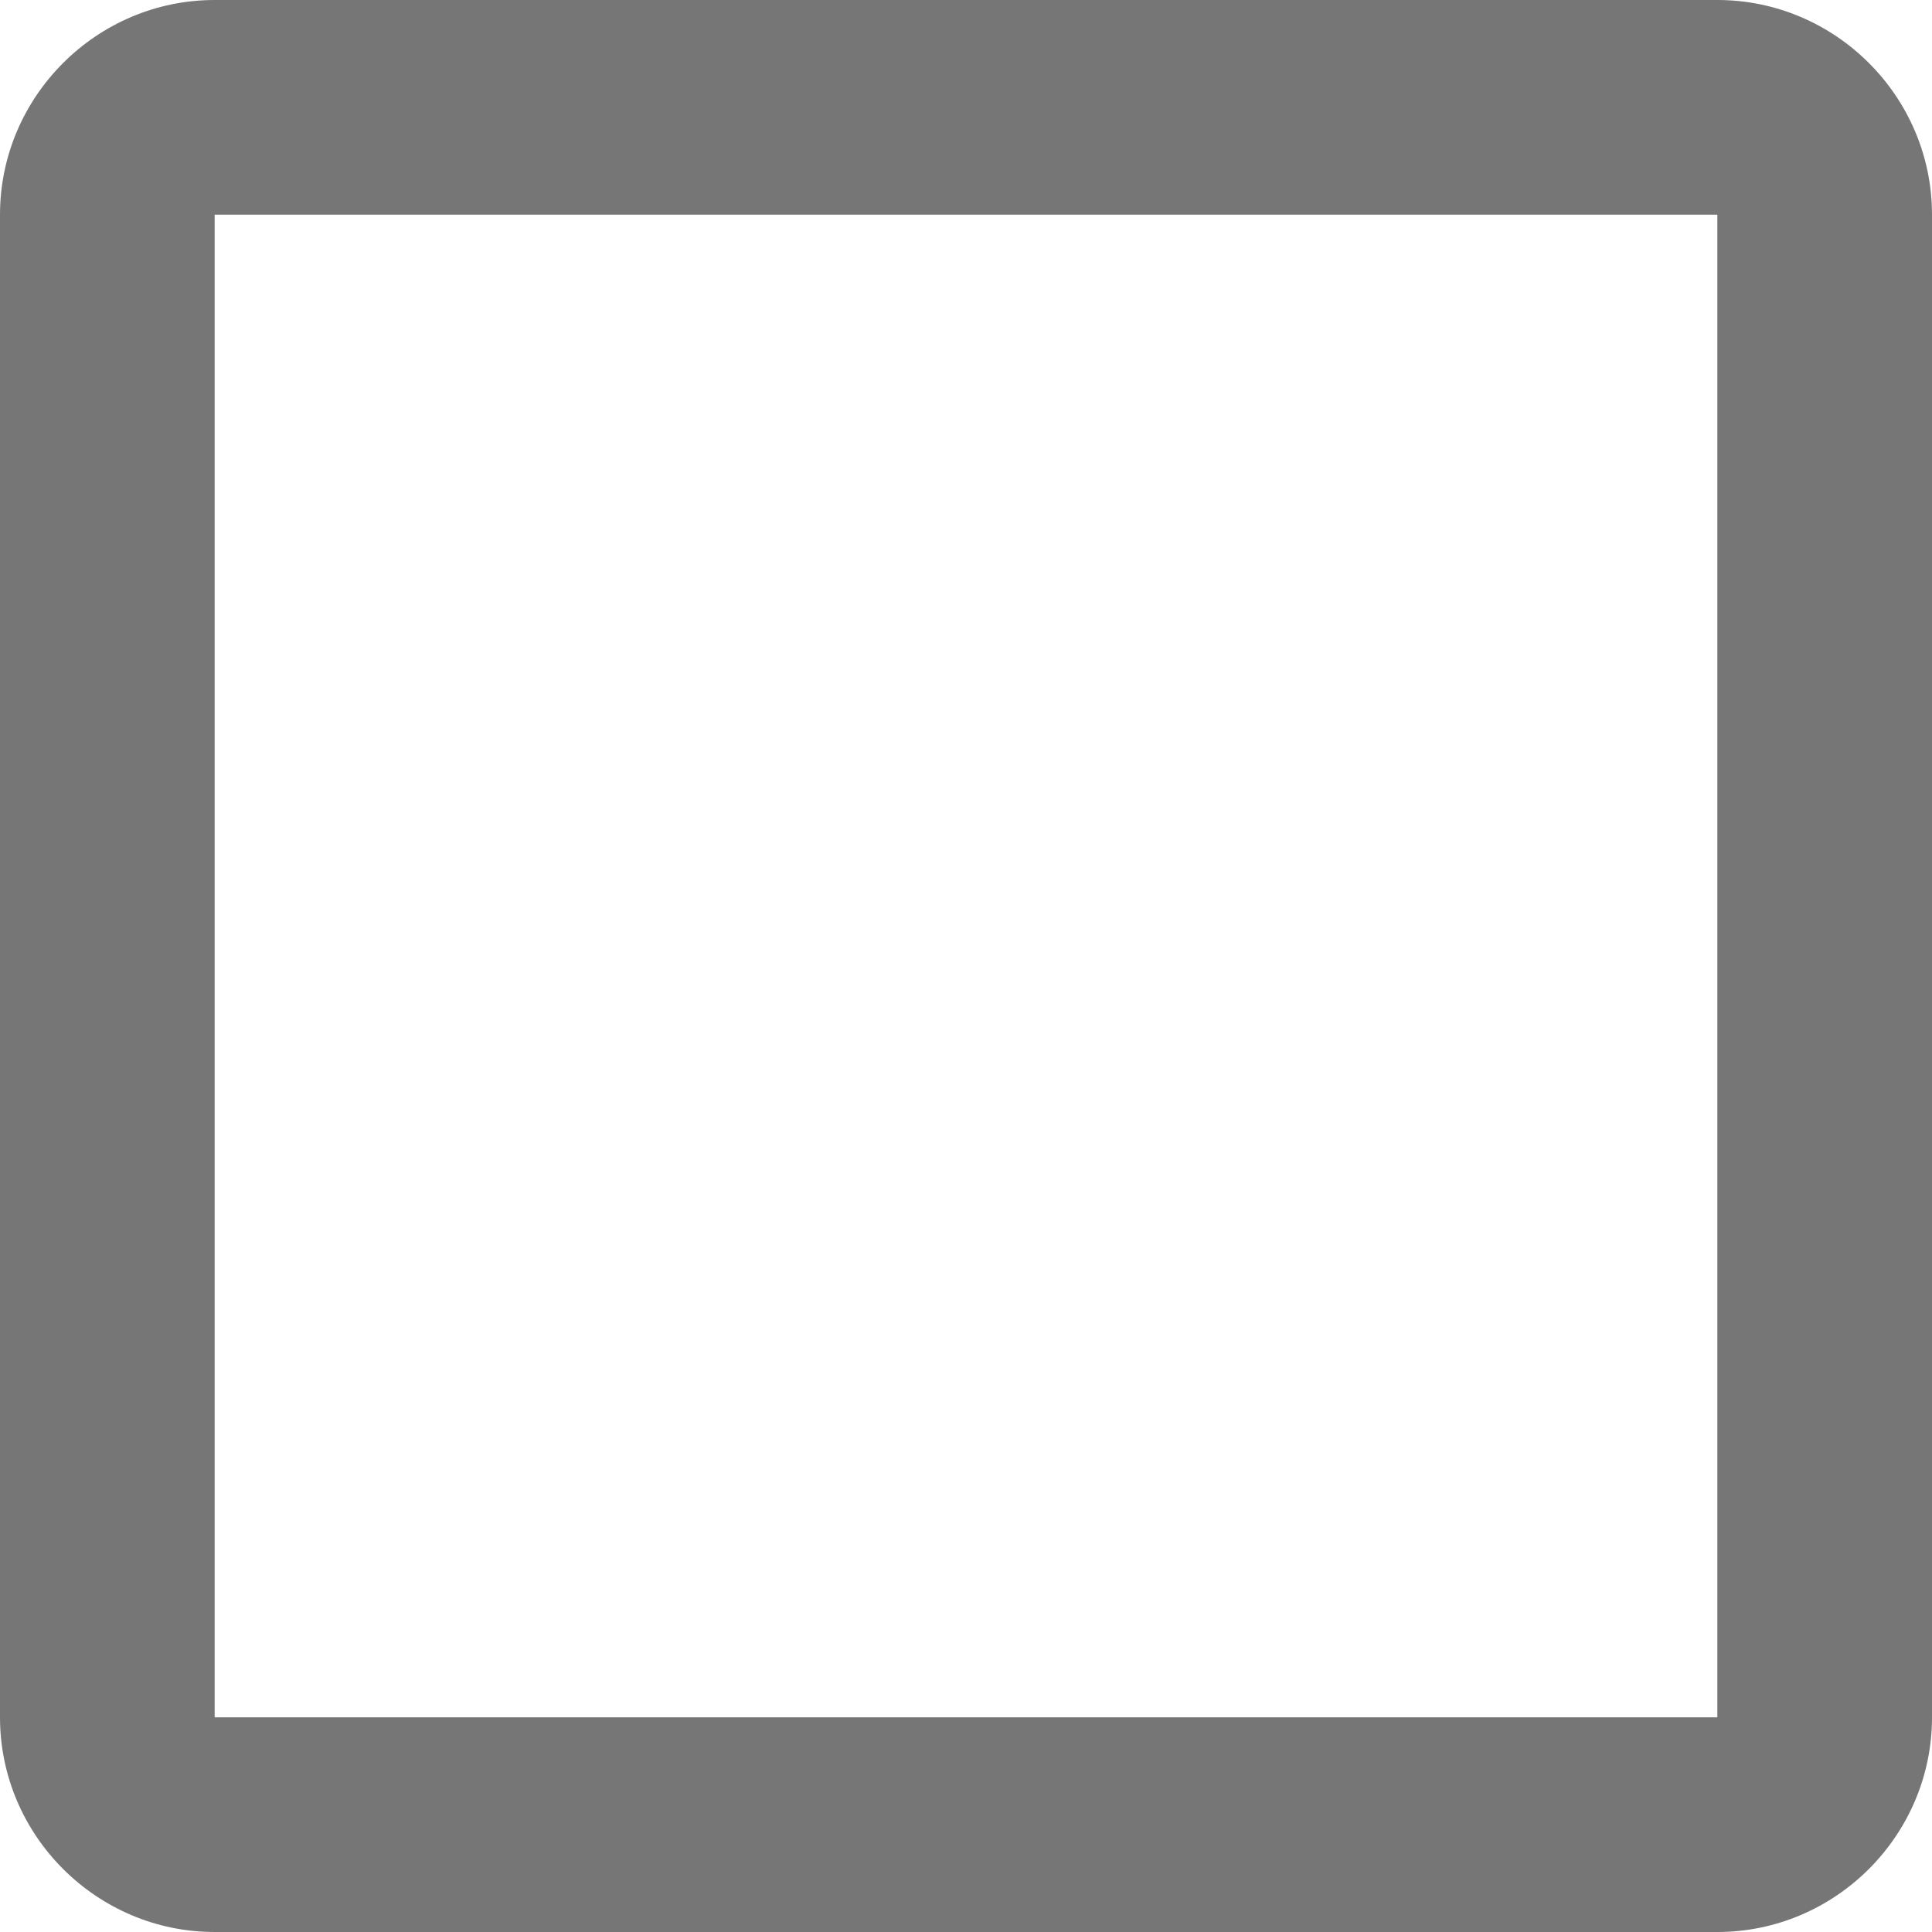
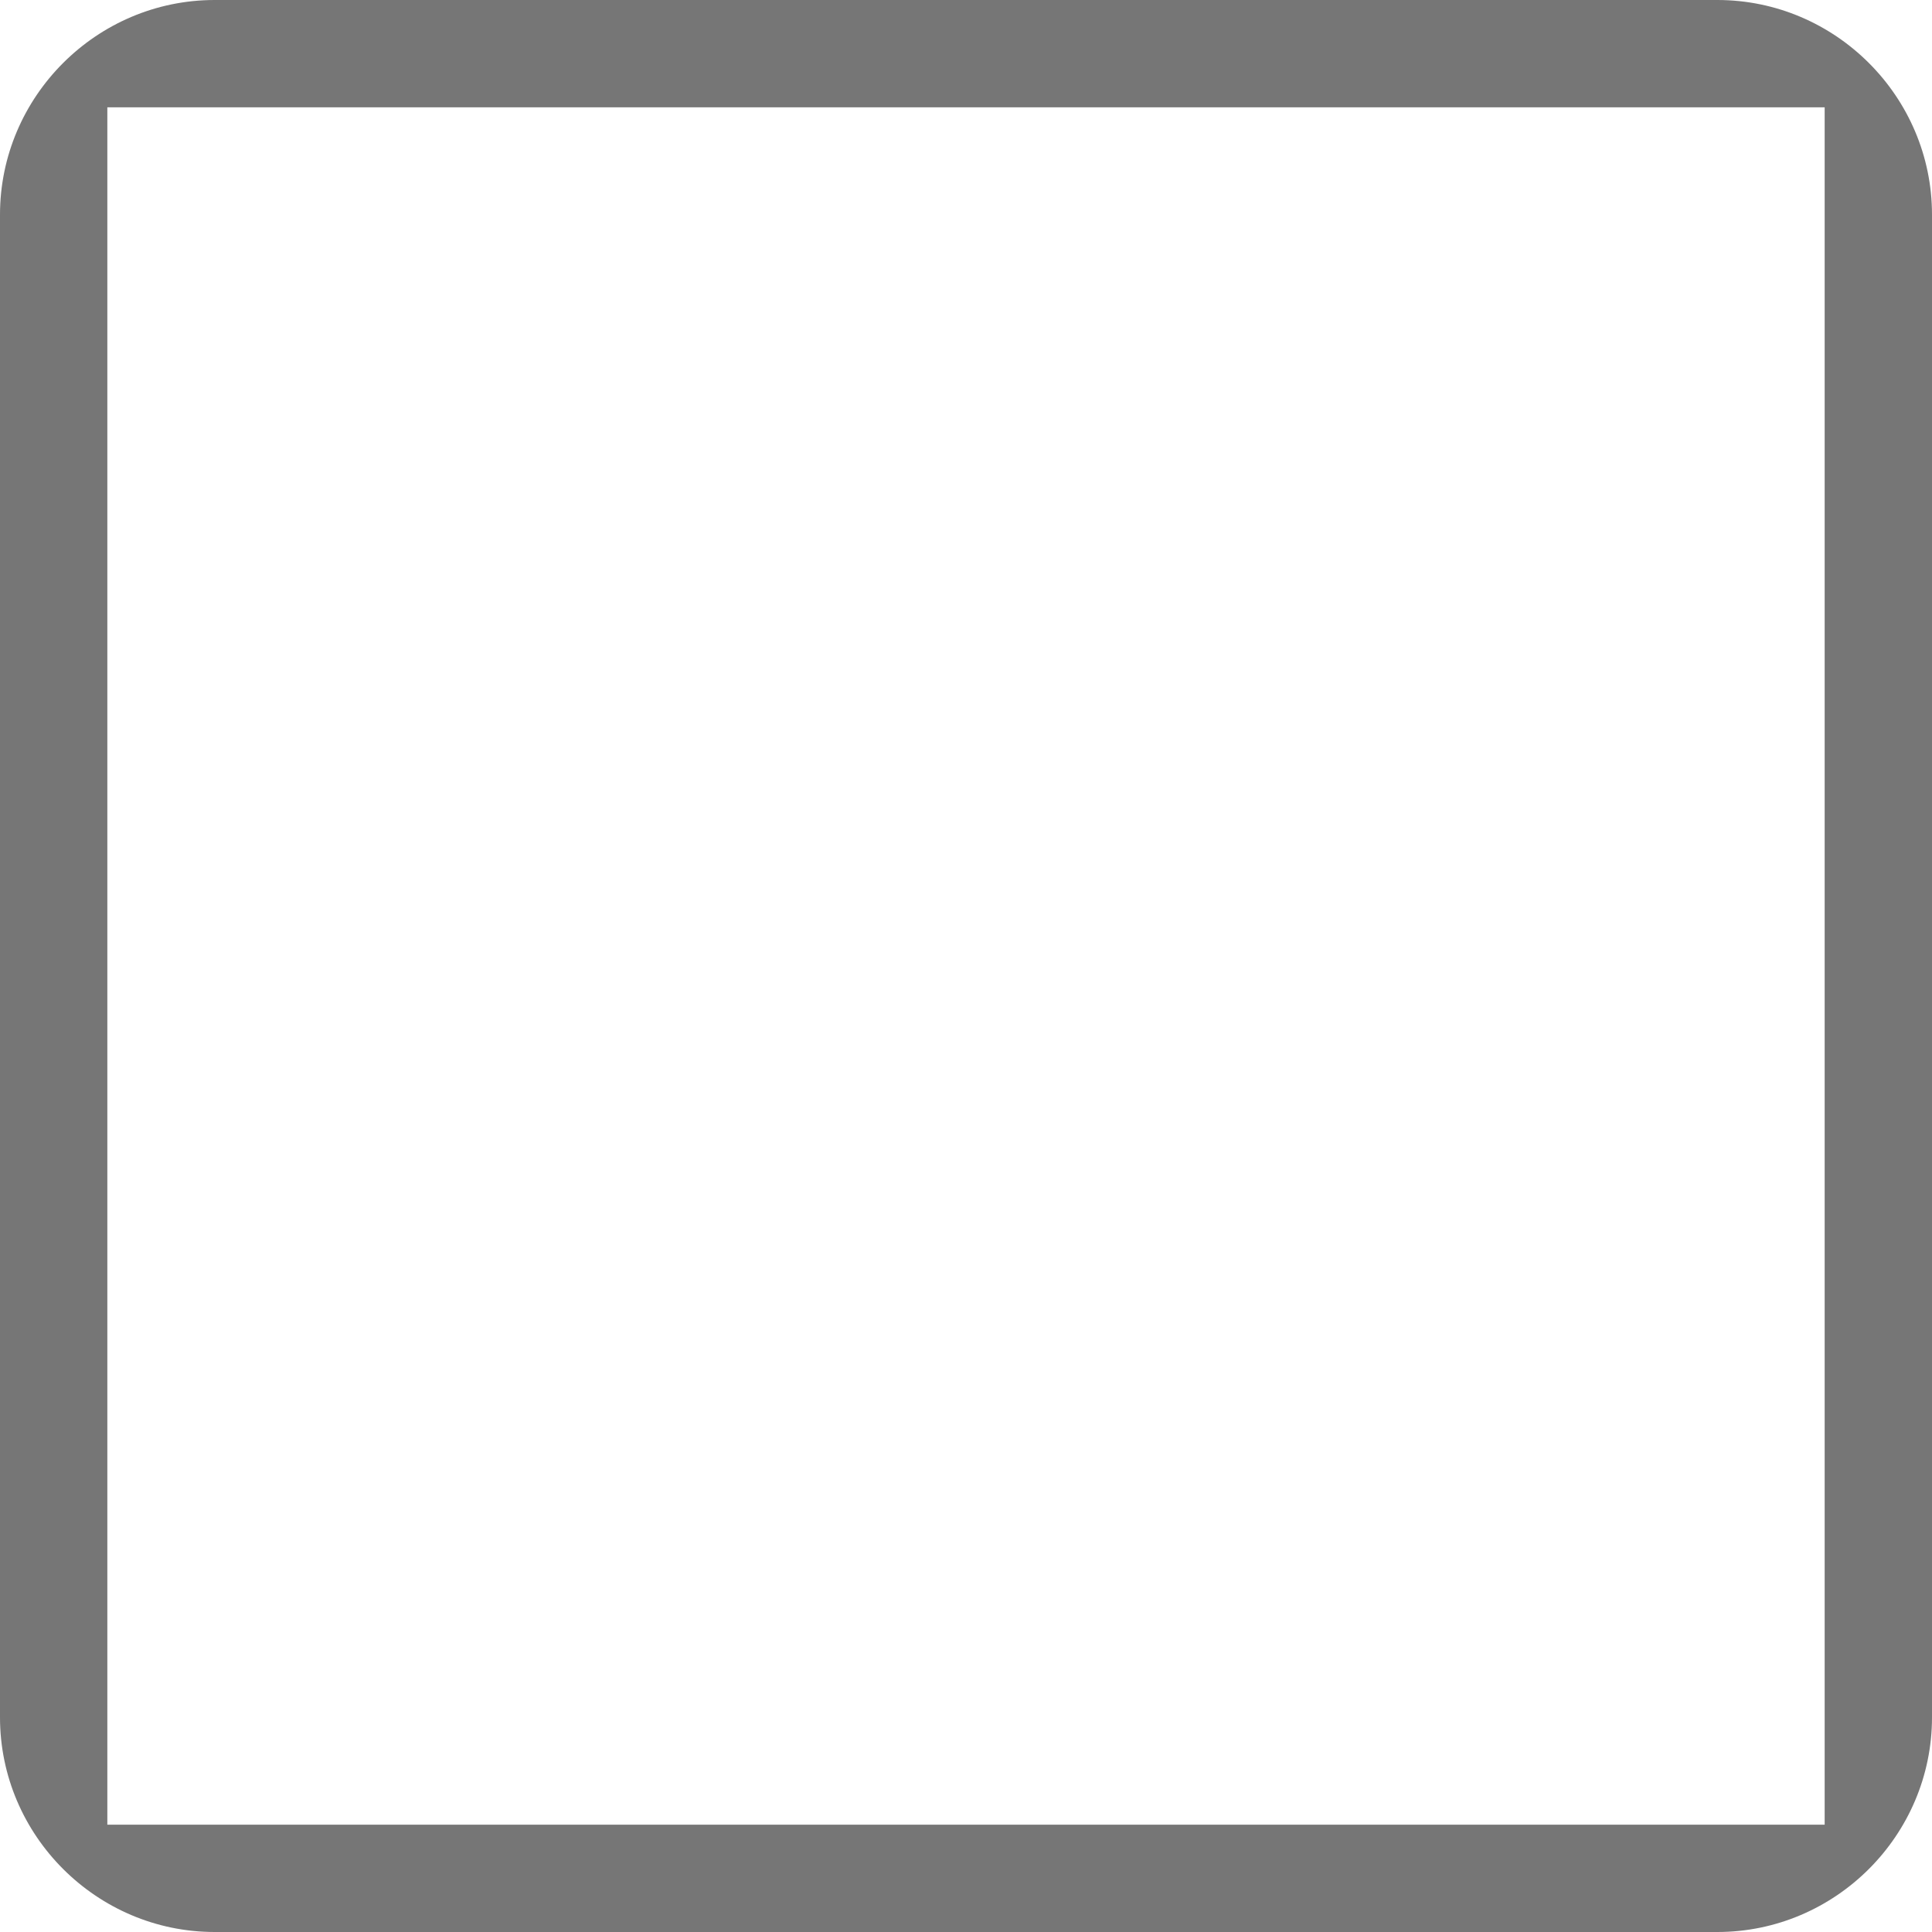
- <svg xmlns="http://www.w3.org/2000/svg" width="18" height="18" viewBox="0 0 18 18">
-   <path d="M16 2v14H2V2h14zm0-2H2C.9 0 0 .9 0 2v14c0 1.1.9 2 2 2h14c1.1 0 2-.9 2-2V2c0-1.1-.9-2-2-2z" fill="#010101" fill-rule="evenodd" opacity=".54" />
+ <svg xmlns="http://www.w3.org/2000/svg" width="18px" height="18px" viewBox="0 0 18 18" version="1.1">
+   <defs />
+   <g id="Page-1" stroke="none" stroke-width="1" fill="none" fill-rule="evenodd" opacity="0.54">
+     <g id="unchecked-checkbox" fill="#010101">
+       <path d="M16,0 L2,0 C0.9,0 0,0.9 0,2 L0,16 C0,17.1 0.9,18 2,18 L16,18 C17.1,18 18,17.1 18,16 L18,2 C18,0.9 17.1,0 16,0 Z M17,1 L17,17 L1,17 L1,1 L17,1 Z" id="Shape" />
+     </g>
+   </g>
</svg>
